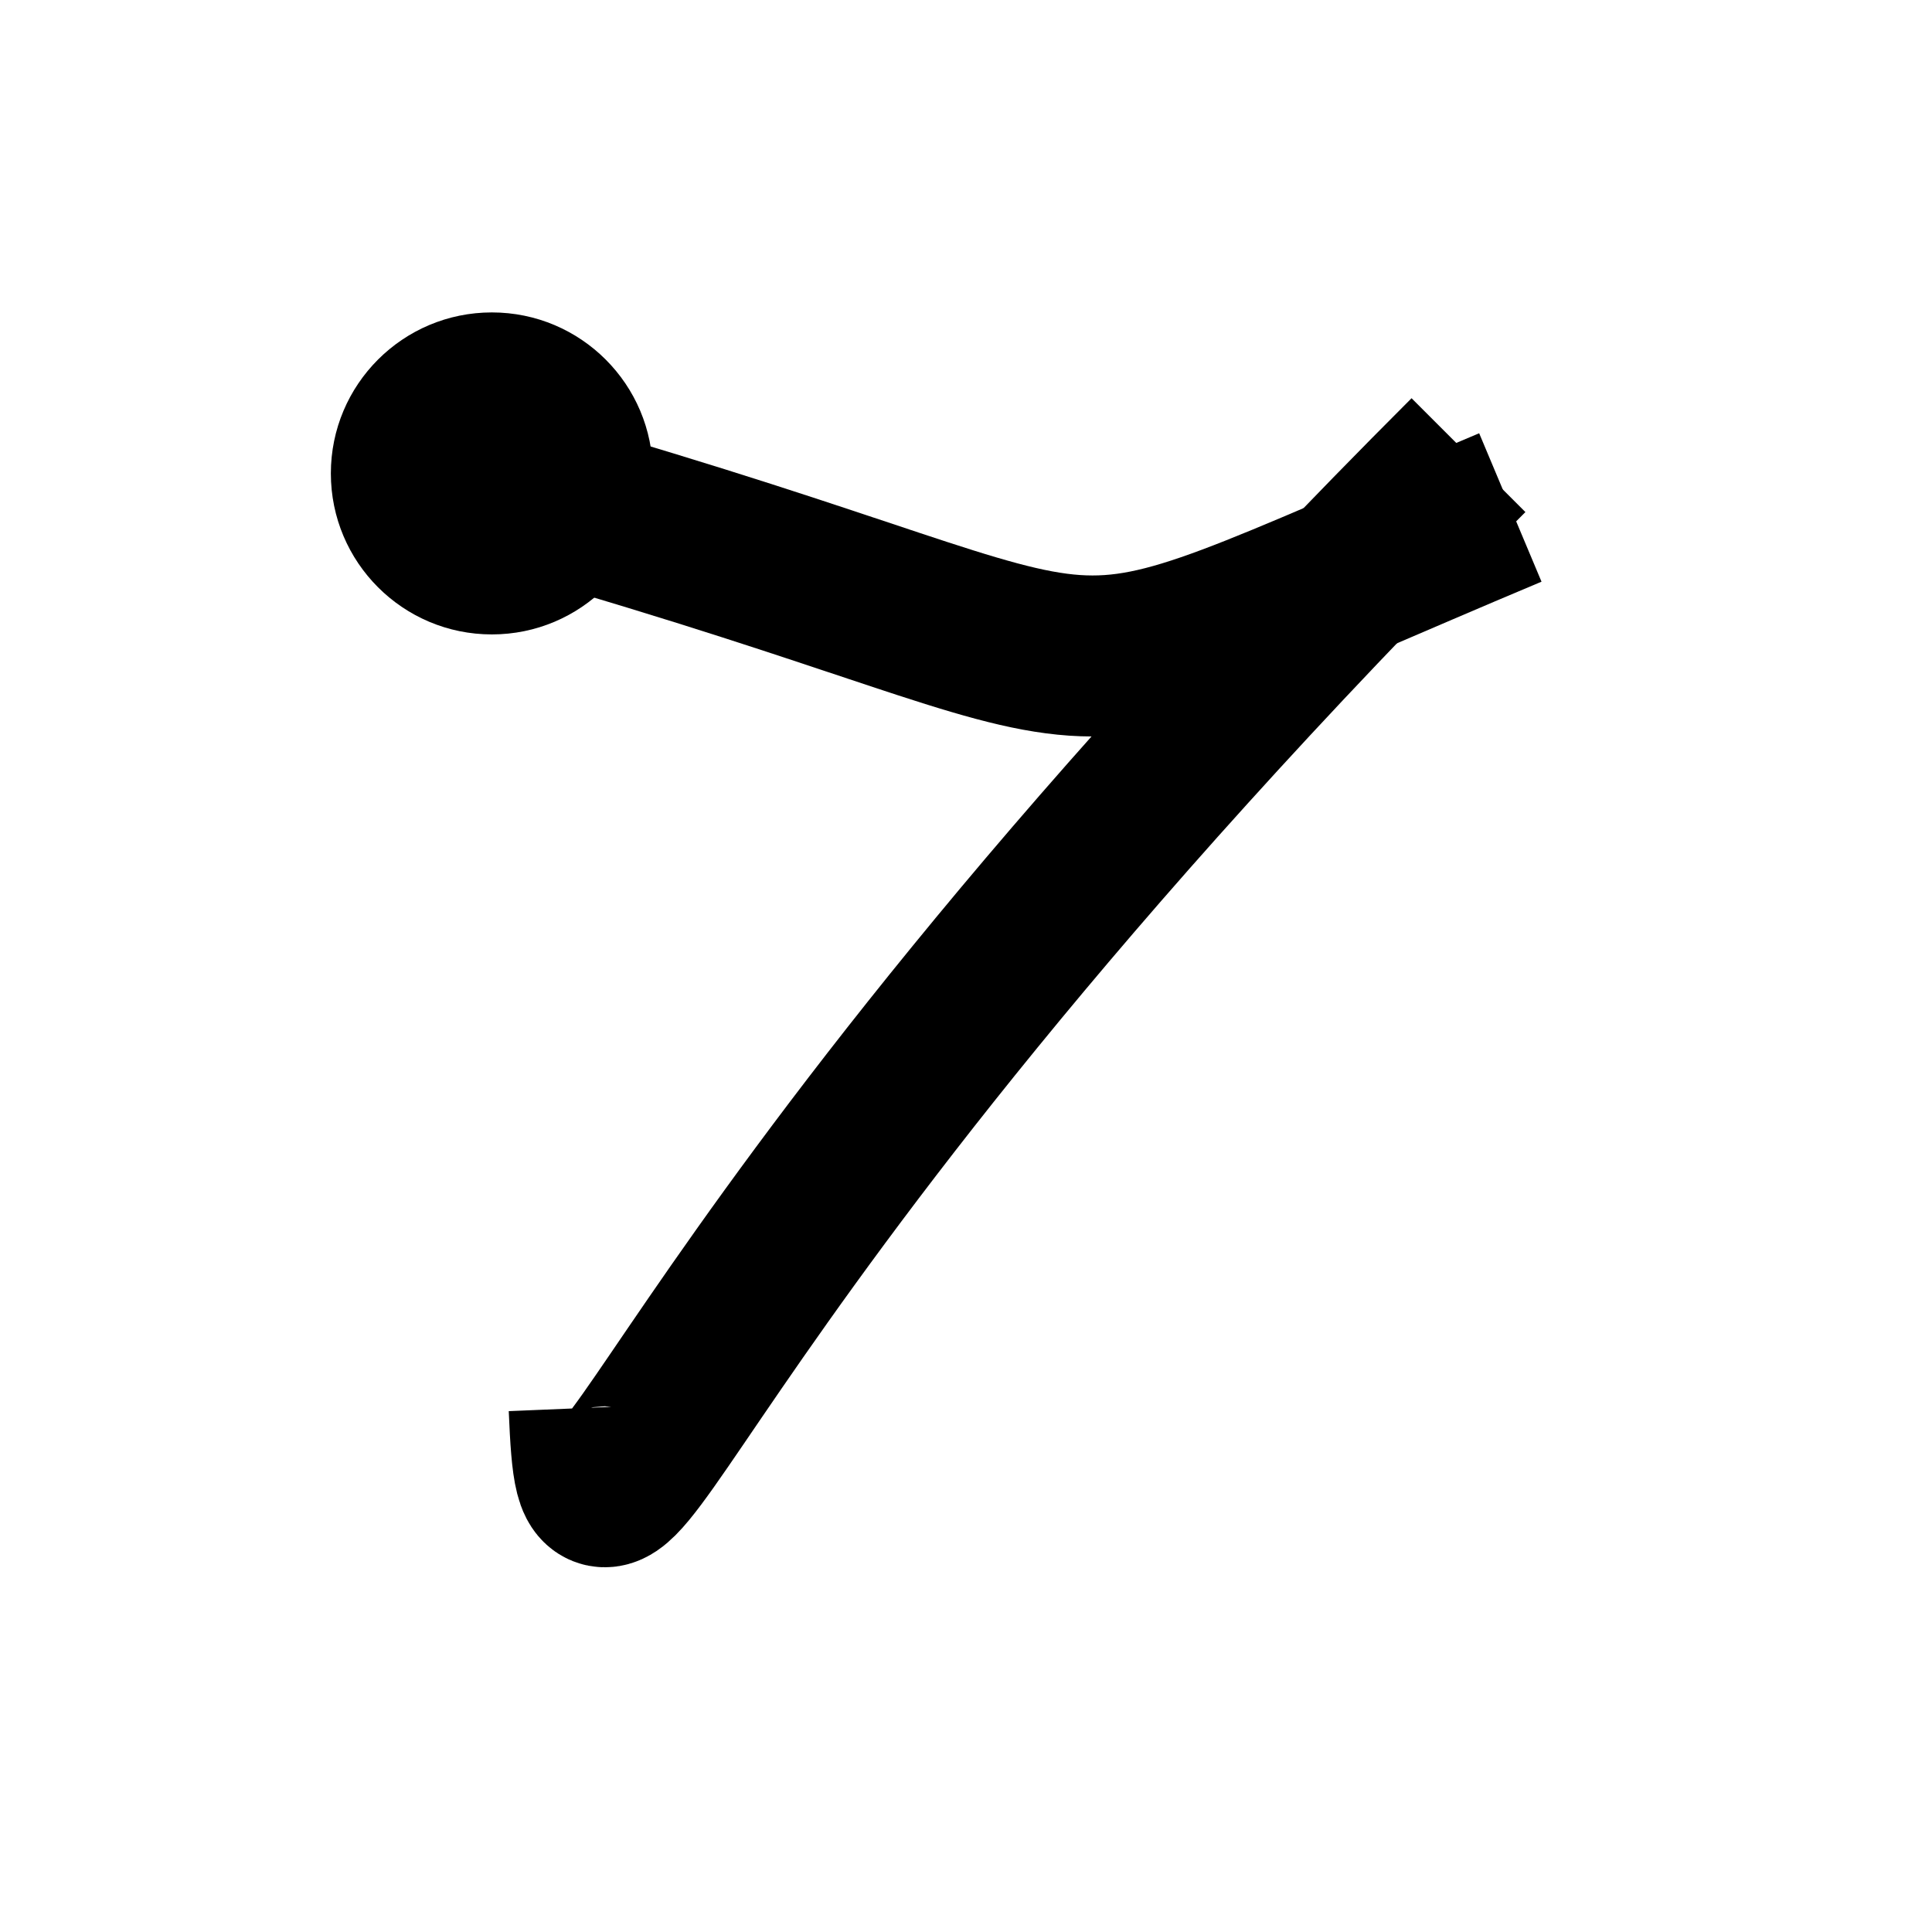
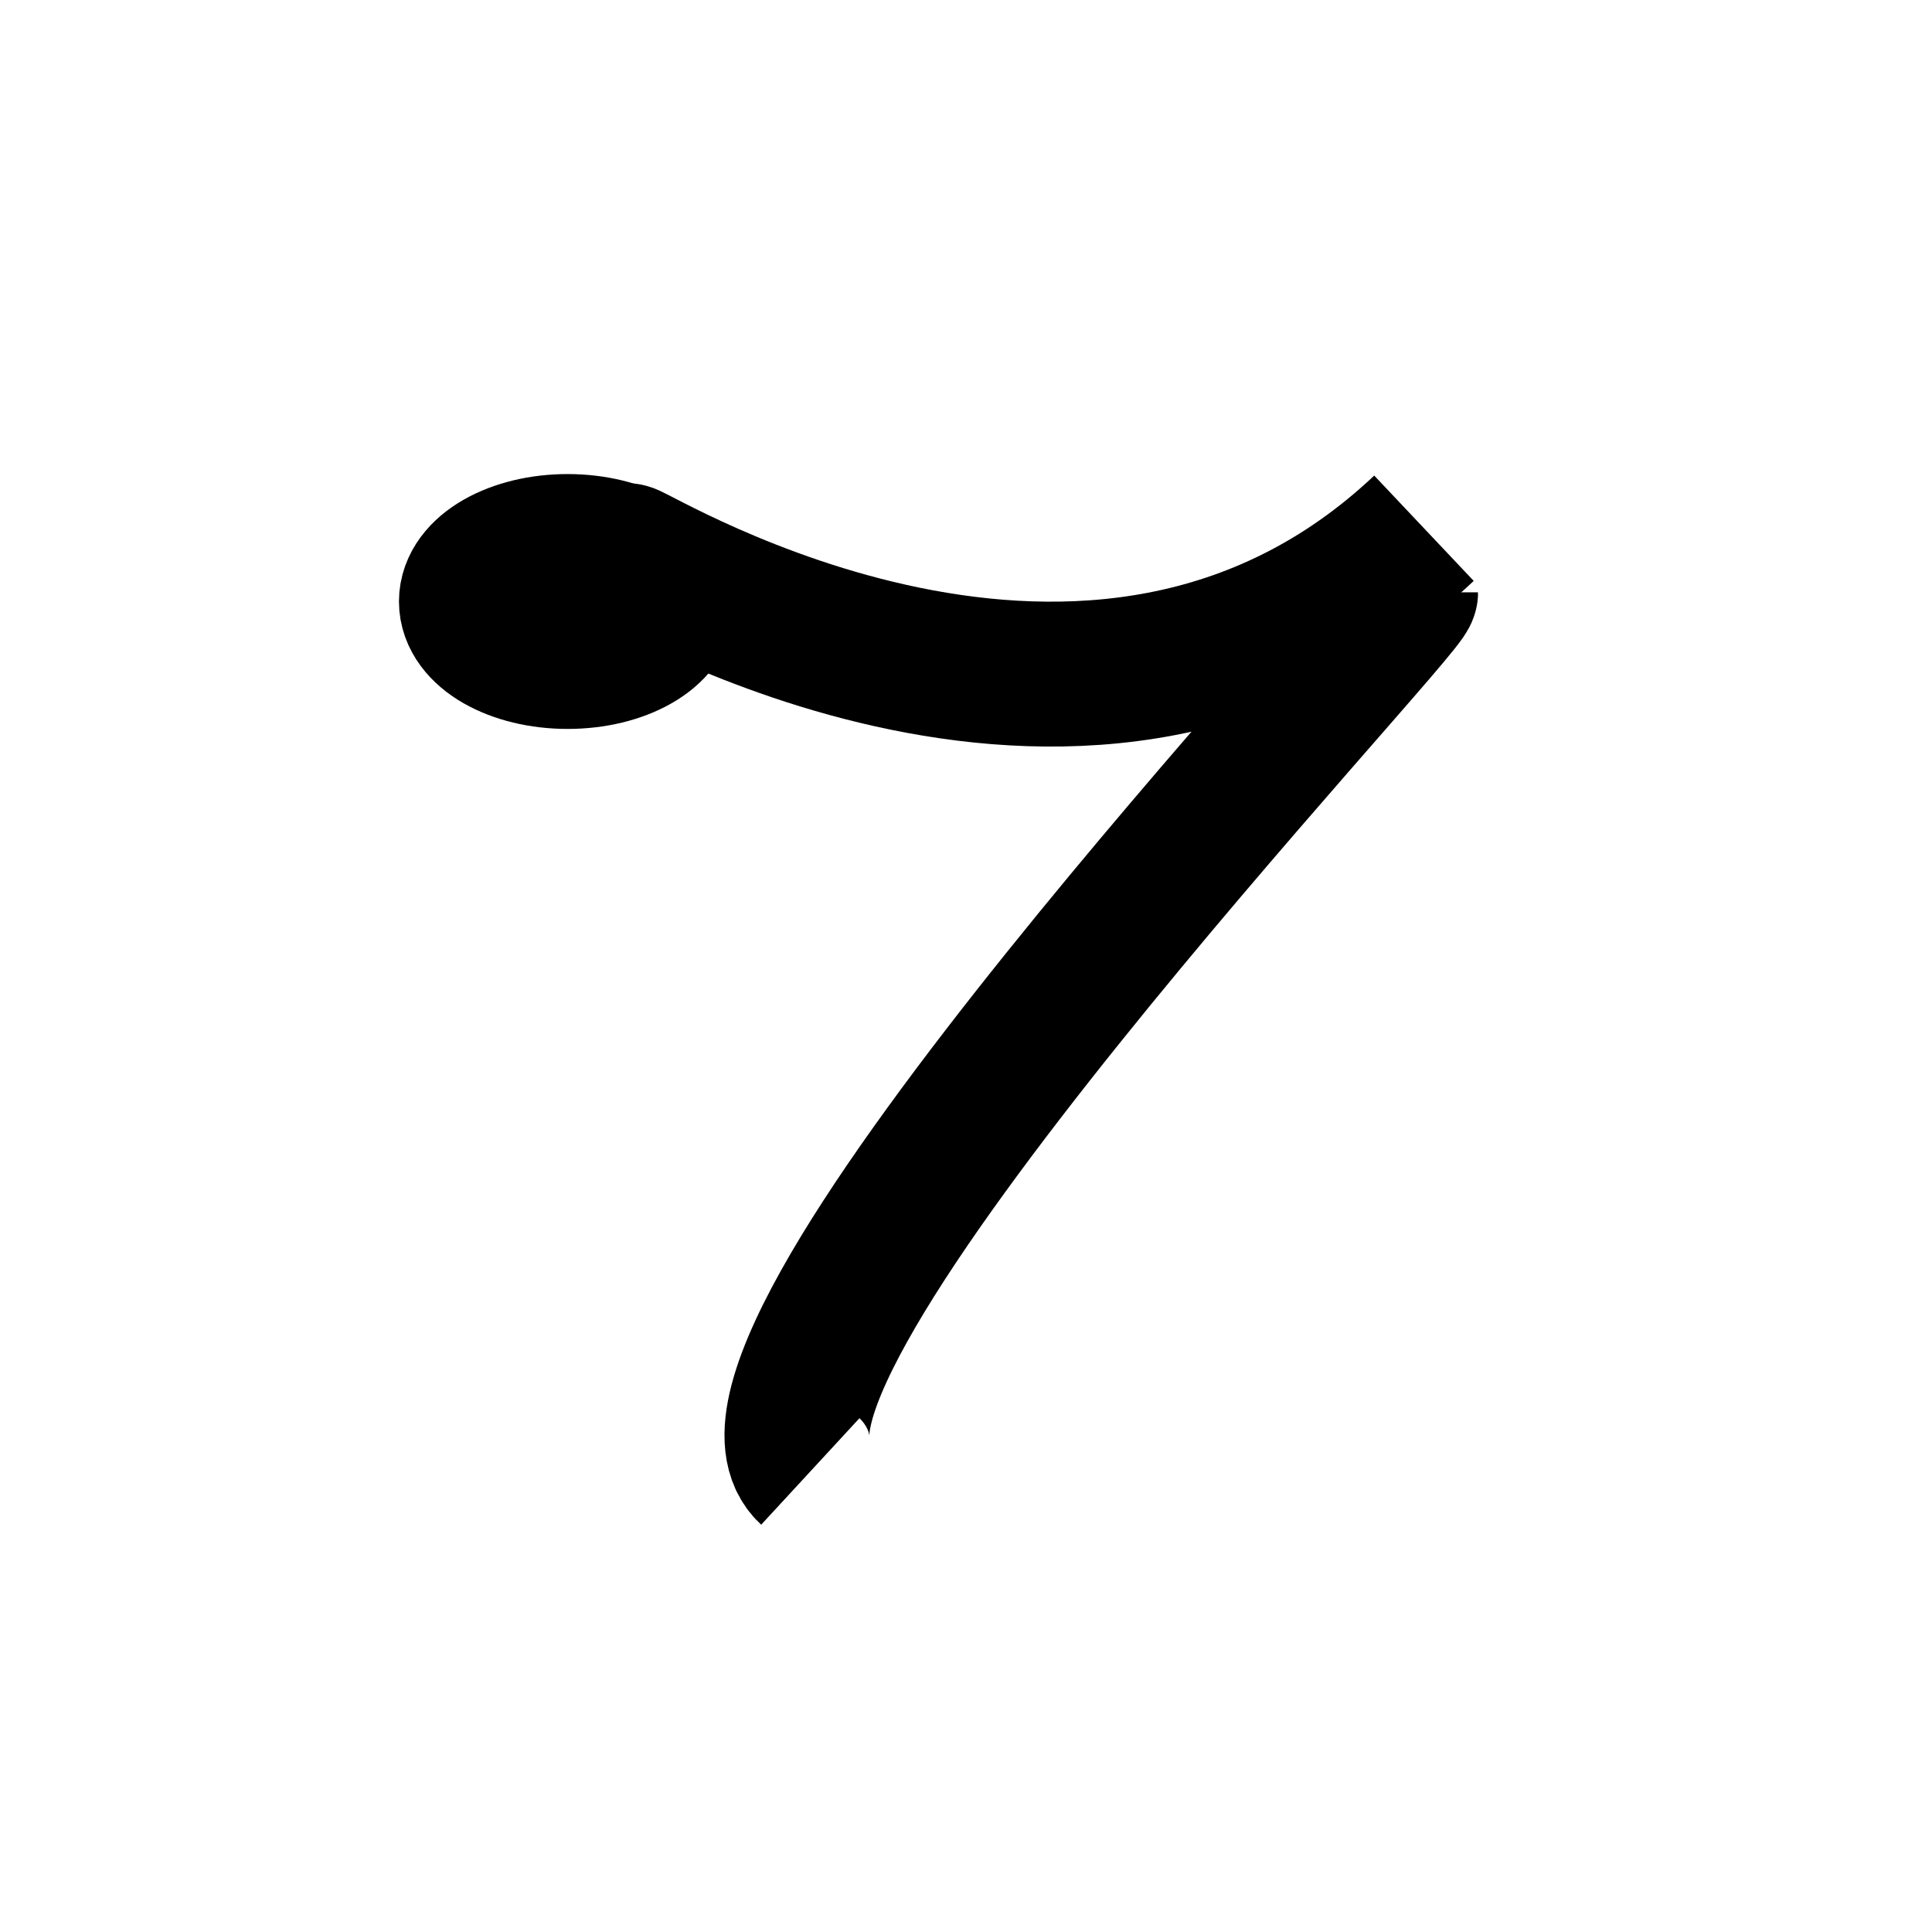
<svg xmlns="http://www.w3.org/2000/svg" width="24" height="24">
  <g>
-     <circle cx="6.11" cy="5.881" r="2" fill="currentColor" id="svg_3" />
-     <path fill="currentColor" opacity="NaN" d="m16.387,7.381" id="svg_7" />
-     <path fill="none" opacity="NaN" d="m6.194,9.316c11.871,2.839 9.677,10.452 11.742,2.839c2.065,-7.613 -1.548,-11.871 -1.935,-6.581c-0.387,5.29 5.677,1.29 5.677,1.161c0,-0.129 -9.419,4.645 -10.968,1.548" id="svg_10" />
-     <path id="svg_8" d="m6.668,6.174c8.192,2.341 5.592,2.861 12.094,0.13" opacity="NaN" stroke-width="2" stroke="currentColor" fill="none" />
-     <path id="svg_9" d="m18.242,5.654c-10.533,10.533 -10.793,14.954 -10.923,11.834" opacity="NaN" stroke-width="2" stroke="currentColor" fill="none" />
+     <ellipse fill="none" stroke="currentColor" stroke-width="1.8" cx="7.051" cy="7.472" id="svg_6" rx="1.195" ry="0.683" />
+     <path fill="none" stroke="currentColor" stroke-width="1.8" opacity="NaN" d="m7.791,6.903c0.114,0 5.802,3.527 9.898,-0.341" id="svg_11" />
+     <path fill="none" stroke="currentColor" stroke-width="1.8" opacity="NaN" d="m-103.163,-82.09l6.089,0.036l-6.089,-0.036z" id="svg_15" />
+     <path fill="none" stroke="currentColor" stroke-width="1.8" opacity="NaN" d="m17.461,7.358c0,0.228 -8.874,9.556 -7.395,10.921" id="svg_17" />
  </g>
</svg>
